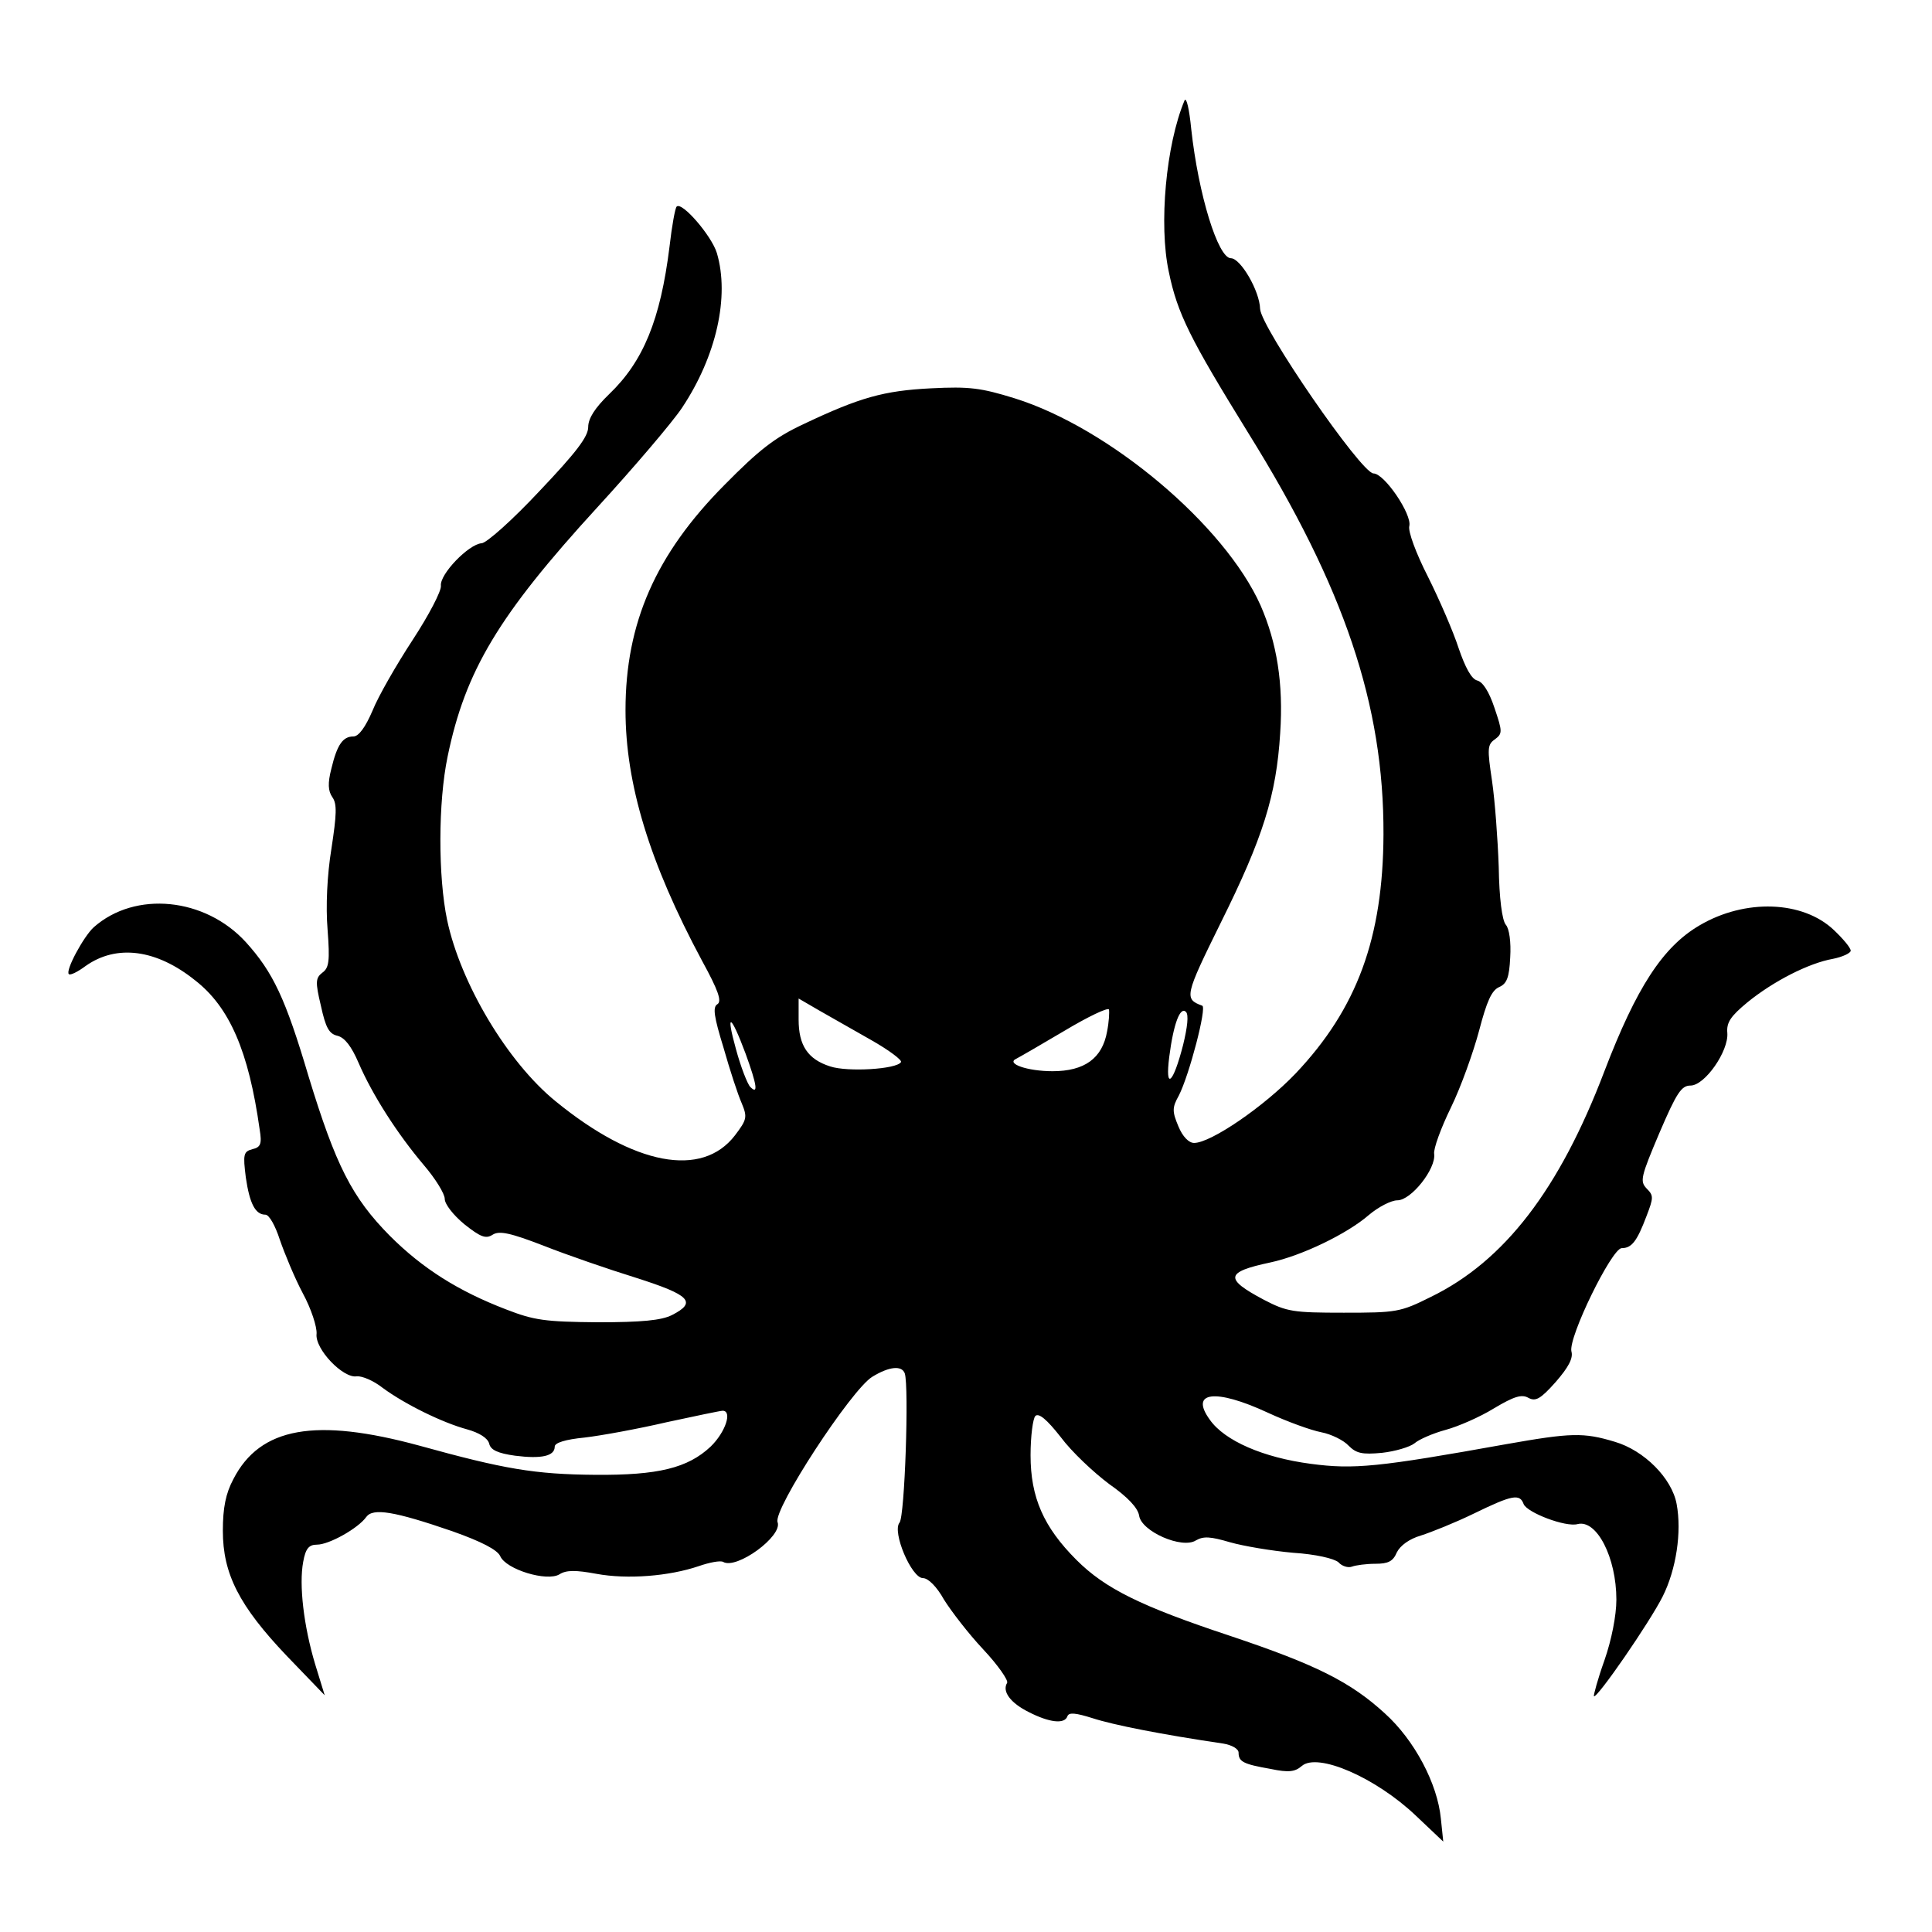
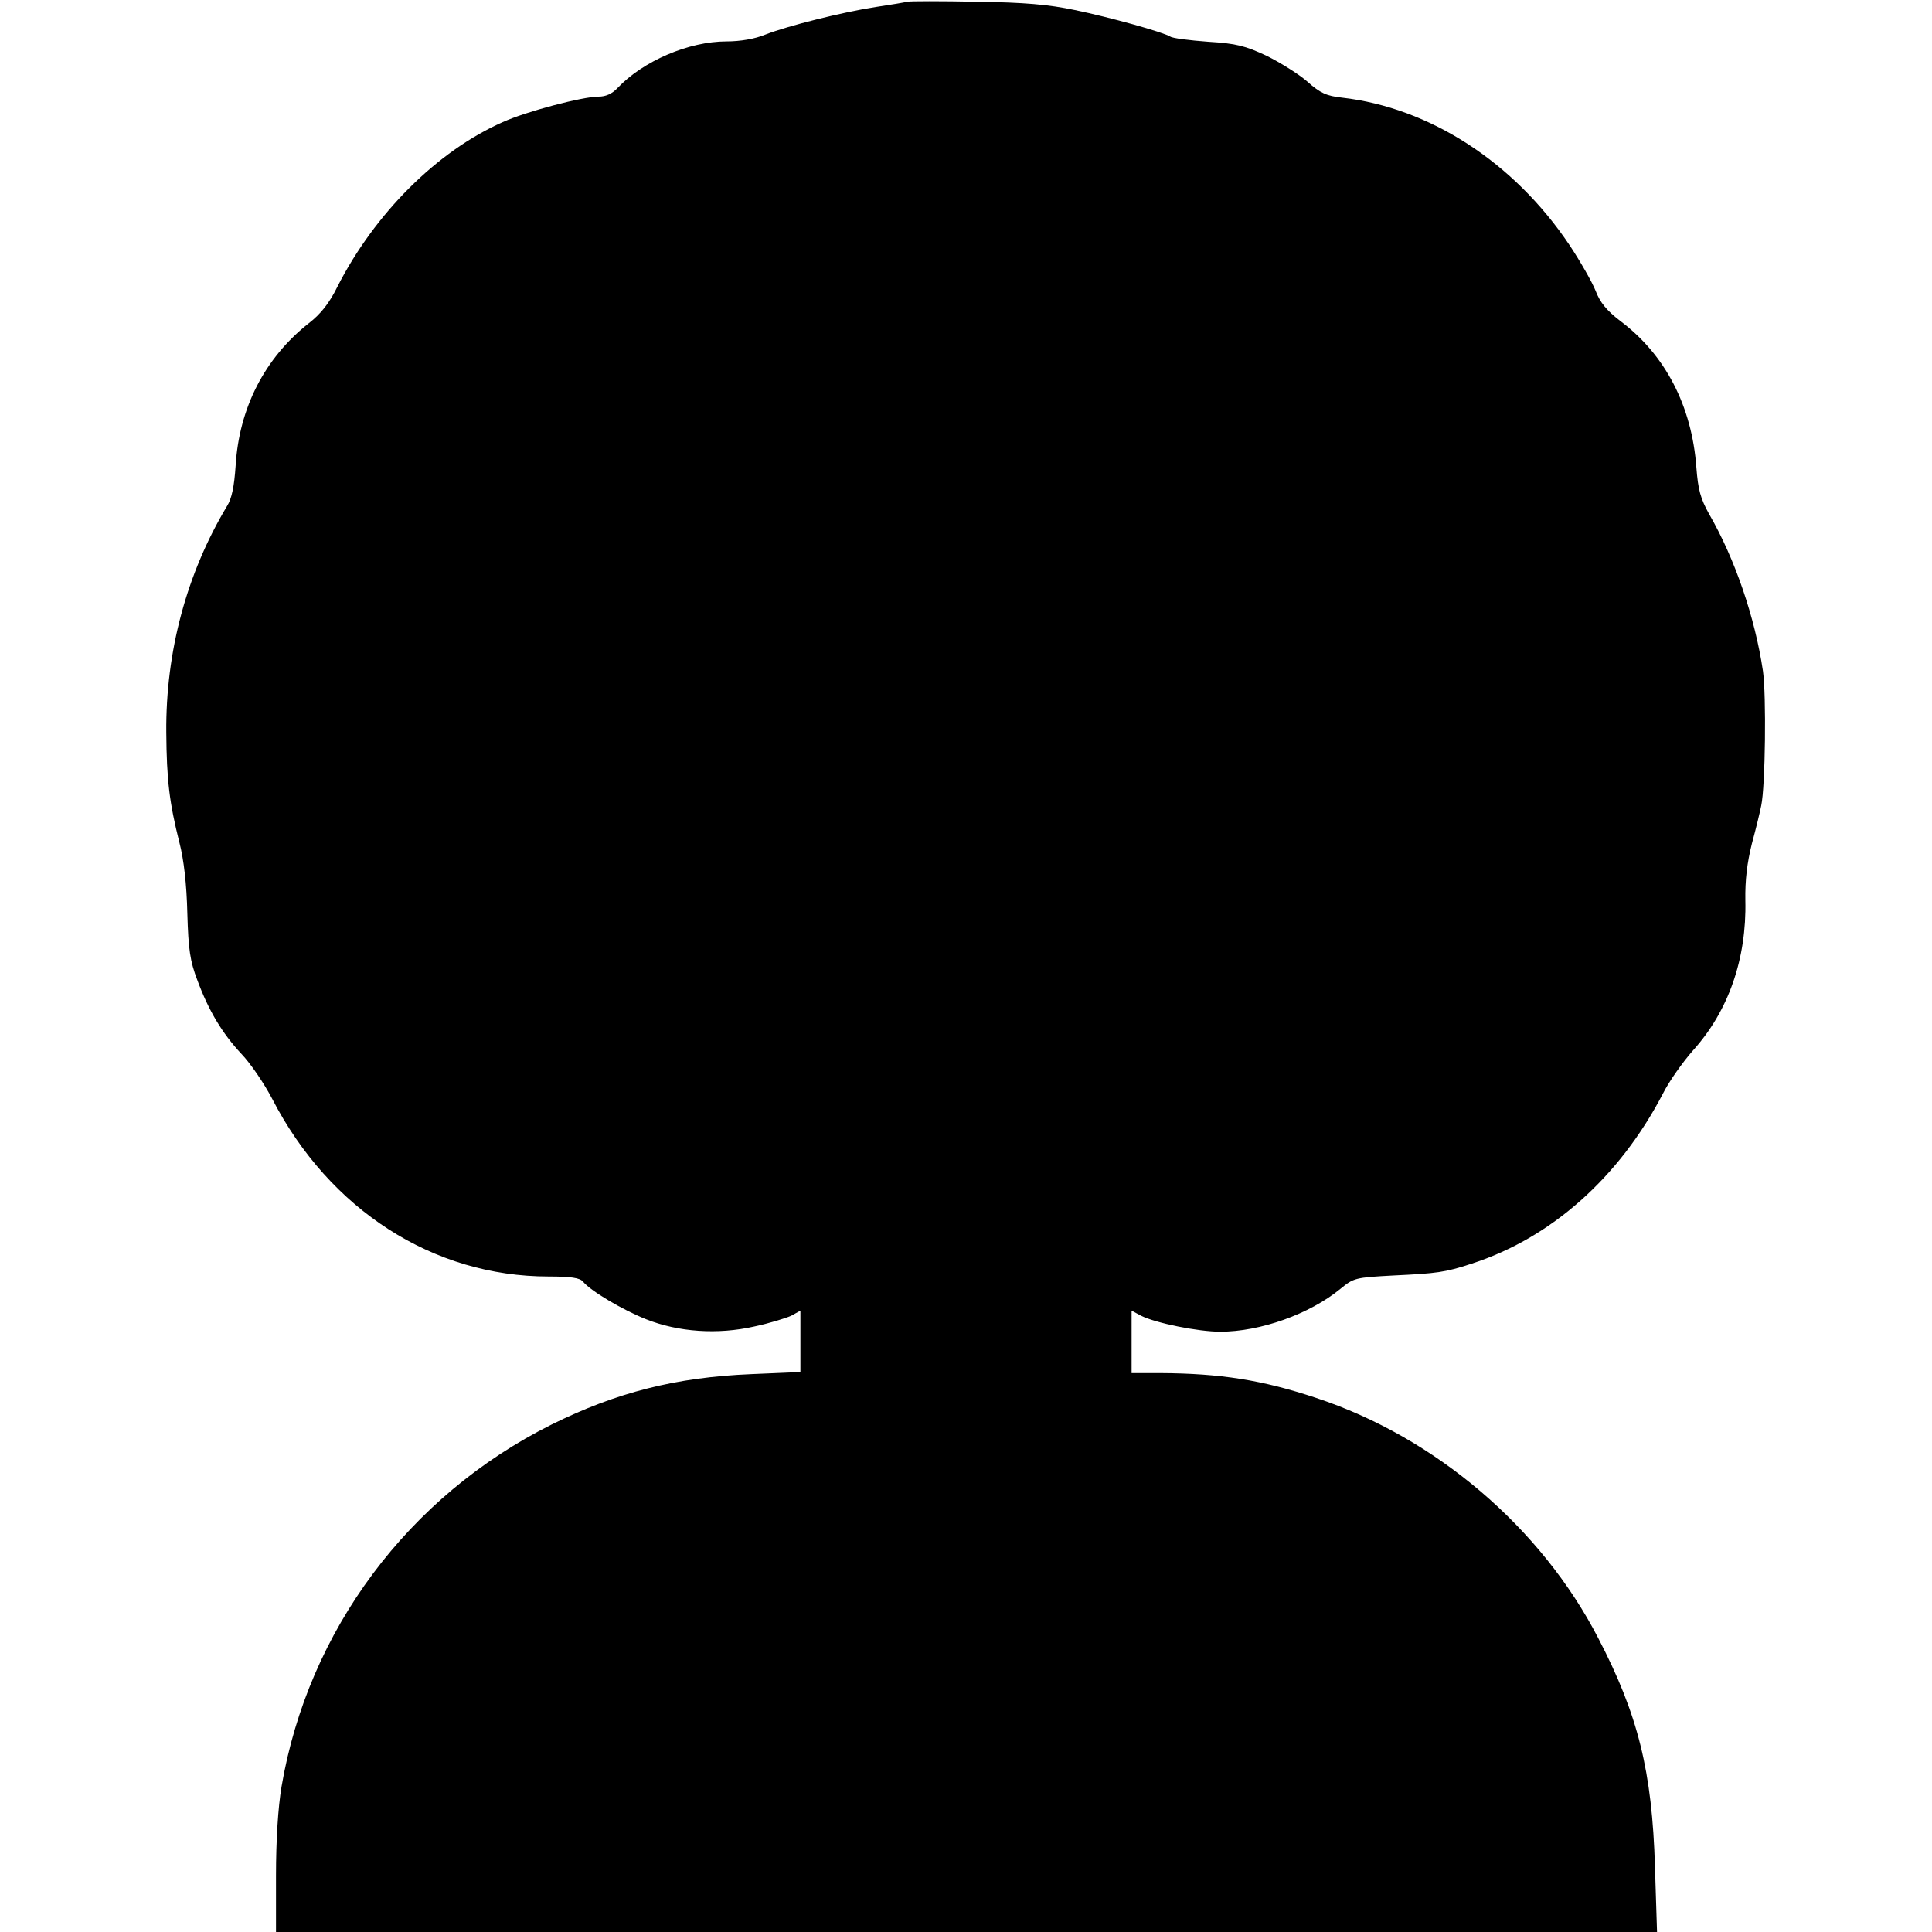
- <svg xmlns="http://www.w3.org/2000/svg" width="538.667" height="538.667" preserveAspectRatio="xMidYMid meet" version="1.0" viewBox="0 0 404 404">
-   <g fill="#000" stroke="none">
-     <path d="M2477 3830 c-39 -93 -54 -260 -33 -358 18 -88 45 -141 166 -337 201 -323 284 -569 283 -840 -1 -216 -55 -364 -184 -500 -66 -69 -177 -145 -212 -145 -11 0 -24 13 -33 35 -13 31 -13 39 1 64 22 43 59 185 49 188 -38 14 -37 20 39 174 88 177 116 266 124 396 7 104 -7 189 -41 267 -75 168 -316 371 -514 433 -71 22 -95 25 -175 21 -99 -5 -149 -19 -267 -75 -60 -28 -93 -54 -165 -127 -144 -145 -207 -289 -207 -471 0 -154 50 -319 160 -524 34 -62 42 -85 32 -91 -10 -6 -7 -26 13 -91 13 -46 30 -98 38 -116 12 -29 11 -34 -14 -67 -69 -90 -211 -63 -375 71 -101 82 -199 247 -227 379 -19 91 -19 246 1 342 37 179 106 295 313 521 77 84 157 178 177 208 72 108 100 233 73 324 -11 36 -73 108 -84 97 -3 -2 -10 -40 -15 -84 -19 -153 -55 -240 -126 -308 -30 -29 -44 -51 -44 -69 0 -20 -25 -53 -102 -134 -56 -60 -111 -109 -121 -109 -27 -2 -88 -65 -85 -89 1 -11 -25 -61 -59 -113 -34 -52 -72 -118 -84 -148 -15 -35 -29 -54 -40 -54 -22 0 -34 -17 -46 -67 -8 -31 -7 -47 2 -60 10 -14 9 -36 -2 -108 -9 -55 -12 -121 -8 -169 5 -66 3 -80 -11 -90 -14 -11 -15 -19 -3 -69 10 -46 17 -59 35 -63 15 -4 29 -22 44 -57 29 -67 81 -148 136 -213 24 -28 44 -60 44 -71 0 -11 18 -34 41 -53 34 -27 45 -31 59 -22 14 9 37 4 107 -23 48 -19 135 -49 193 -67 113 -36 128 -51 75 -78 -22 -11 -63 -15 -155 -15 -110 1 -133 4 -192 27 -99 38 -174 85 -243 154 -79 80 -113 147 -170 334 -48 162 -74 217 -131 280 -85 93 -231 108 -318 31 -21 -19 -60 -91 -52 -98 3 -3 19 5 35 17 65 46 148 35 229 -30 72 -56 112 -148 135 -312 5 -30 2 -37 -15 -41 -19 -5 -20 -11 -14 -59 8 -55 20 -78 41 -78 8 0 21 -24 30 -52 10 -29 31 -80 48 -112 18 -33 30 -71 29 -85 -4 -32 56 -94 84 -89 11 1 35 -9 54 -24 46 -34 125 -73 177 -87 25 -7 43 -18 46 -30 3 -13 18 -20 54 -25 55 -7 83 -1 83 19 0 8 22 15 63 19 34 4 111 18 171 32 60 13 113 24 117 24 21 0 6 -45 -25 -75 -48 -45 -110 -60 -241 -59 -127 1 -191 12 -368 61 -217 59 -333 39 -389 -70 -16 -30 -22 -60 -22 -108 0 -90 34 -157 134 -262 l79 -82 -20 65 c-24 80 -34 166 -25 214 5 28 12 36 29 36 25 0 86 34 103 58 14 19 58 12 180 -30 62 -22 94 -39 100 -52 12 -28 98 -54 124 -38 14 9 34 9 77 1 65 -12 152 -5 214 16 23 8 45 12 51 9 28 -17 125 54 114 83 -10 26 154 277 198 304 36 22 62 24 68 7 9 -28 0 -299 -11 -312 -16 -19 25 -116 49 -116 11 0 29 -18 44 -45 15 -24 51 -71 82 -104 31 -33 53 -65 50 -70 -11 -18 7 -42 45 -61 43 -22 75 -26 81 -9 3 9 18 7 53 -4 43 -14 144 -34 273 -53 18 -3 32 -11 32 -19 0 -19 10 -24 67 -34 38 -8 51 -6 65 6 33 29 155 -24 239 -104 l57 -54 -5 48 c-7 73 -55 164 -117 220 -72 66 -144 102 -323 162 -187 62 -262 99 -322 159 -69 69 -96 131 -96 219 0 40 5 77 10 82 7 7 24 -7 53 -44 23 -31 69 -74 101 -98 40 -28 60 -50 63 -66 4 -33 90 -71 119 -52 16 9 30 8 71 -4 28 -8 87 -18 132 -22 47 -3 86 -12 95 -20 7 -8 20 -12 28 -9 8 3 30 6 49 6 27 0 37 5 45 24 7 14 26 28 50 35 22 7 72 27 111 46 80 39 96 42 104 20 7 -18 88 -49 113 -42 40 10 81 -70 81 -158 0 -33 -10 -84 -25 -127 -14 -39 -23 -73 -22 -75 6 -6 117 155 144 209 28 56 40 134 29 193 -10 54 -68 112 -129 130 -66 20 -92 19 -228 -5 -267 -48 -318 -53 -408 -41 -99 13 -180 48 -211 92 -43 59 11 66 121 15 41 -19 91 -37 112 -41 21 -4 47 -17 57 -28 16 -16 28 -19 70 -15 27 3 58 12 68 20 9 8 39 21 65 28 26 7 72 27 101 45 42 25 58 30 72 22 15 -8 25 -3 57 33 27 31 37 50 33 64 -7 29 84 215 105 216 21 0 32 14 52 67 15 39 15 43 0 58 -14 15 -12 24 27 116 36 84 46 99 65 99 30 0 80 72 77 110 -2 22 7 35 42 64 54 44 128 82 179 91 20 4 37 12 37 17 0 6 -16 25 -35 43 -65 62 -186 66 -281 10 -77 -45 -132 -130 -199 -305 -94 -247 -209 -397 -363 -472 -64 -32 -72 -33 -182 -33 -106 0 -119 2 -167 27 -83 44 -81 58 13 78 66 14 161 60 206 99 20 17 47 31 60 31 29 0 81 66 77 97 -2 10 14 54 35 97 21 43 47 116 59 161 16 61 26 84 42 91 16 7 21 20 23 62 2 32 -2 60 -9 68 -8 9 -14 56 -15 121 -2 58 -8 139 -14 180 -10 67 -10 76 6 87 16 12 16 16 -1 66 -11 33 -24 54 -36 57 -12 3 -25 27 -39 68 -11 34 -40 101 -64 149 -25 49 -42 95 -39 106 6 24 -52 110 -75 110 -26 1 -235 305 -237 344 -1 38 -41 106 -61 106 -27 0 -68 133 -83 270 -4 41 -10 68 -14 60z m-655 -1965 c37 -21 65 -42 62 -46 -9 -15 -112 -21 -148 -9 -47 15 -66 44 -66 98 l0 44 43 -25 c23 -13 72 -41 109 -62z m493 18 c-10 -56 -47 -83 -114 -83 -53 0 -98 16 -76 26 6 3 51 29 100 58 50 30 92 50 94 45 1 -6 0 -26 -4 -46z m159 -28 c-21 -82 -38 -96 -29 -25 9 70 23 106 35 94 6 -6 3 -32 -6 -69z m-915 -18 c24 -66 27 -87 10 -70 -6 6 -20 42 -30 79 -22 79 -11 74 20 -9z" transform="translate(0,404) scale(0.1,-0.1)" />
+ <svg xmlns="http://www.w3.org/2000/svg" version="1.0" width="560pt" height="560pt" viewBox="0 0 560 560" preserveAspectRatio="xMidYMid meet">
+   <g transform="translate(0,560) scale(0.1,-0.1)" fill="#000000" stroke="none">
+     <path d="M2630 5595 c-8 -2 -49 -9 -90 -15 -98 -15 -257 -55 -321 -80 -31 -13 -74 -20 -113 -20 -110 0 -242 -57 -316 -135 -16 -17 -34 -25 -55 -25 -46 0 -210 -43 -278 -74 -190 -84 -371 -265 -479 -477 -23 -47 -48 -79 -83 -106 -128 -101 -202 -246 -212 -413 -4 -59 -11 -95 -25 -117 -117 -195 -178 -422 -176 -656 1 -138 9 -204 38 -319 13 -50 21 -121 23 -205 3 -106 8 -139 29 -194 33 -89 72 -154 128 -214 26 -27 66 -86 89 -130 166 -322 467 -515 801 -515 65 0 91 -4 100 -15 22 -27 115 -82 183 -109 93 -37 207 -45 313 -21 43 9 91 24 107 31 l27 15 0 -89 0 -89 -142 -6 c-219 -9 -391 -53 -579 -146 -415 -207 -706 -597 -783 -1050 -10 -60 -16 -154 -16 -258 l0 -163 2001 0 2002 0 -6 188 c-8 277 -49 442 -164 663 -166 322 -473 583 -818 697 -156 52 -277 71 -452 72 l-83 0 0 90 0 91 28 -15 c42 -21 165 -46 229 -46 116 0 259 51 348 124 39 32 43 33 155 39 125 6 149 9 225 34 230 74 428 249 555 493 18 36 58 92 87 125 103 114 156 266 152 435 -1 59 5 109 19 165 12 44 24 94 27 110 12 56 15 320 5 390 -23 155 -81 325 -156 455 -25 45 -32 70 -37 135 -13 178 -90 327 -221 425 -39 30 -58 53 -71 87 -10 25 -44 85 -76 133 -161 240 -405 398 -659 427 -45 5 -63 13 -100 46 -25 22 -78 55 -118 75 -62 29 -88 36 -170 41 -54 4 -103 10 -110 15 -21 13 -175 56 -277 77 -76 16 -145 22 -285 24 -102 2 -192 2 -200 0z" />
  </g>
</svg>
